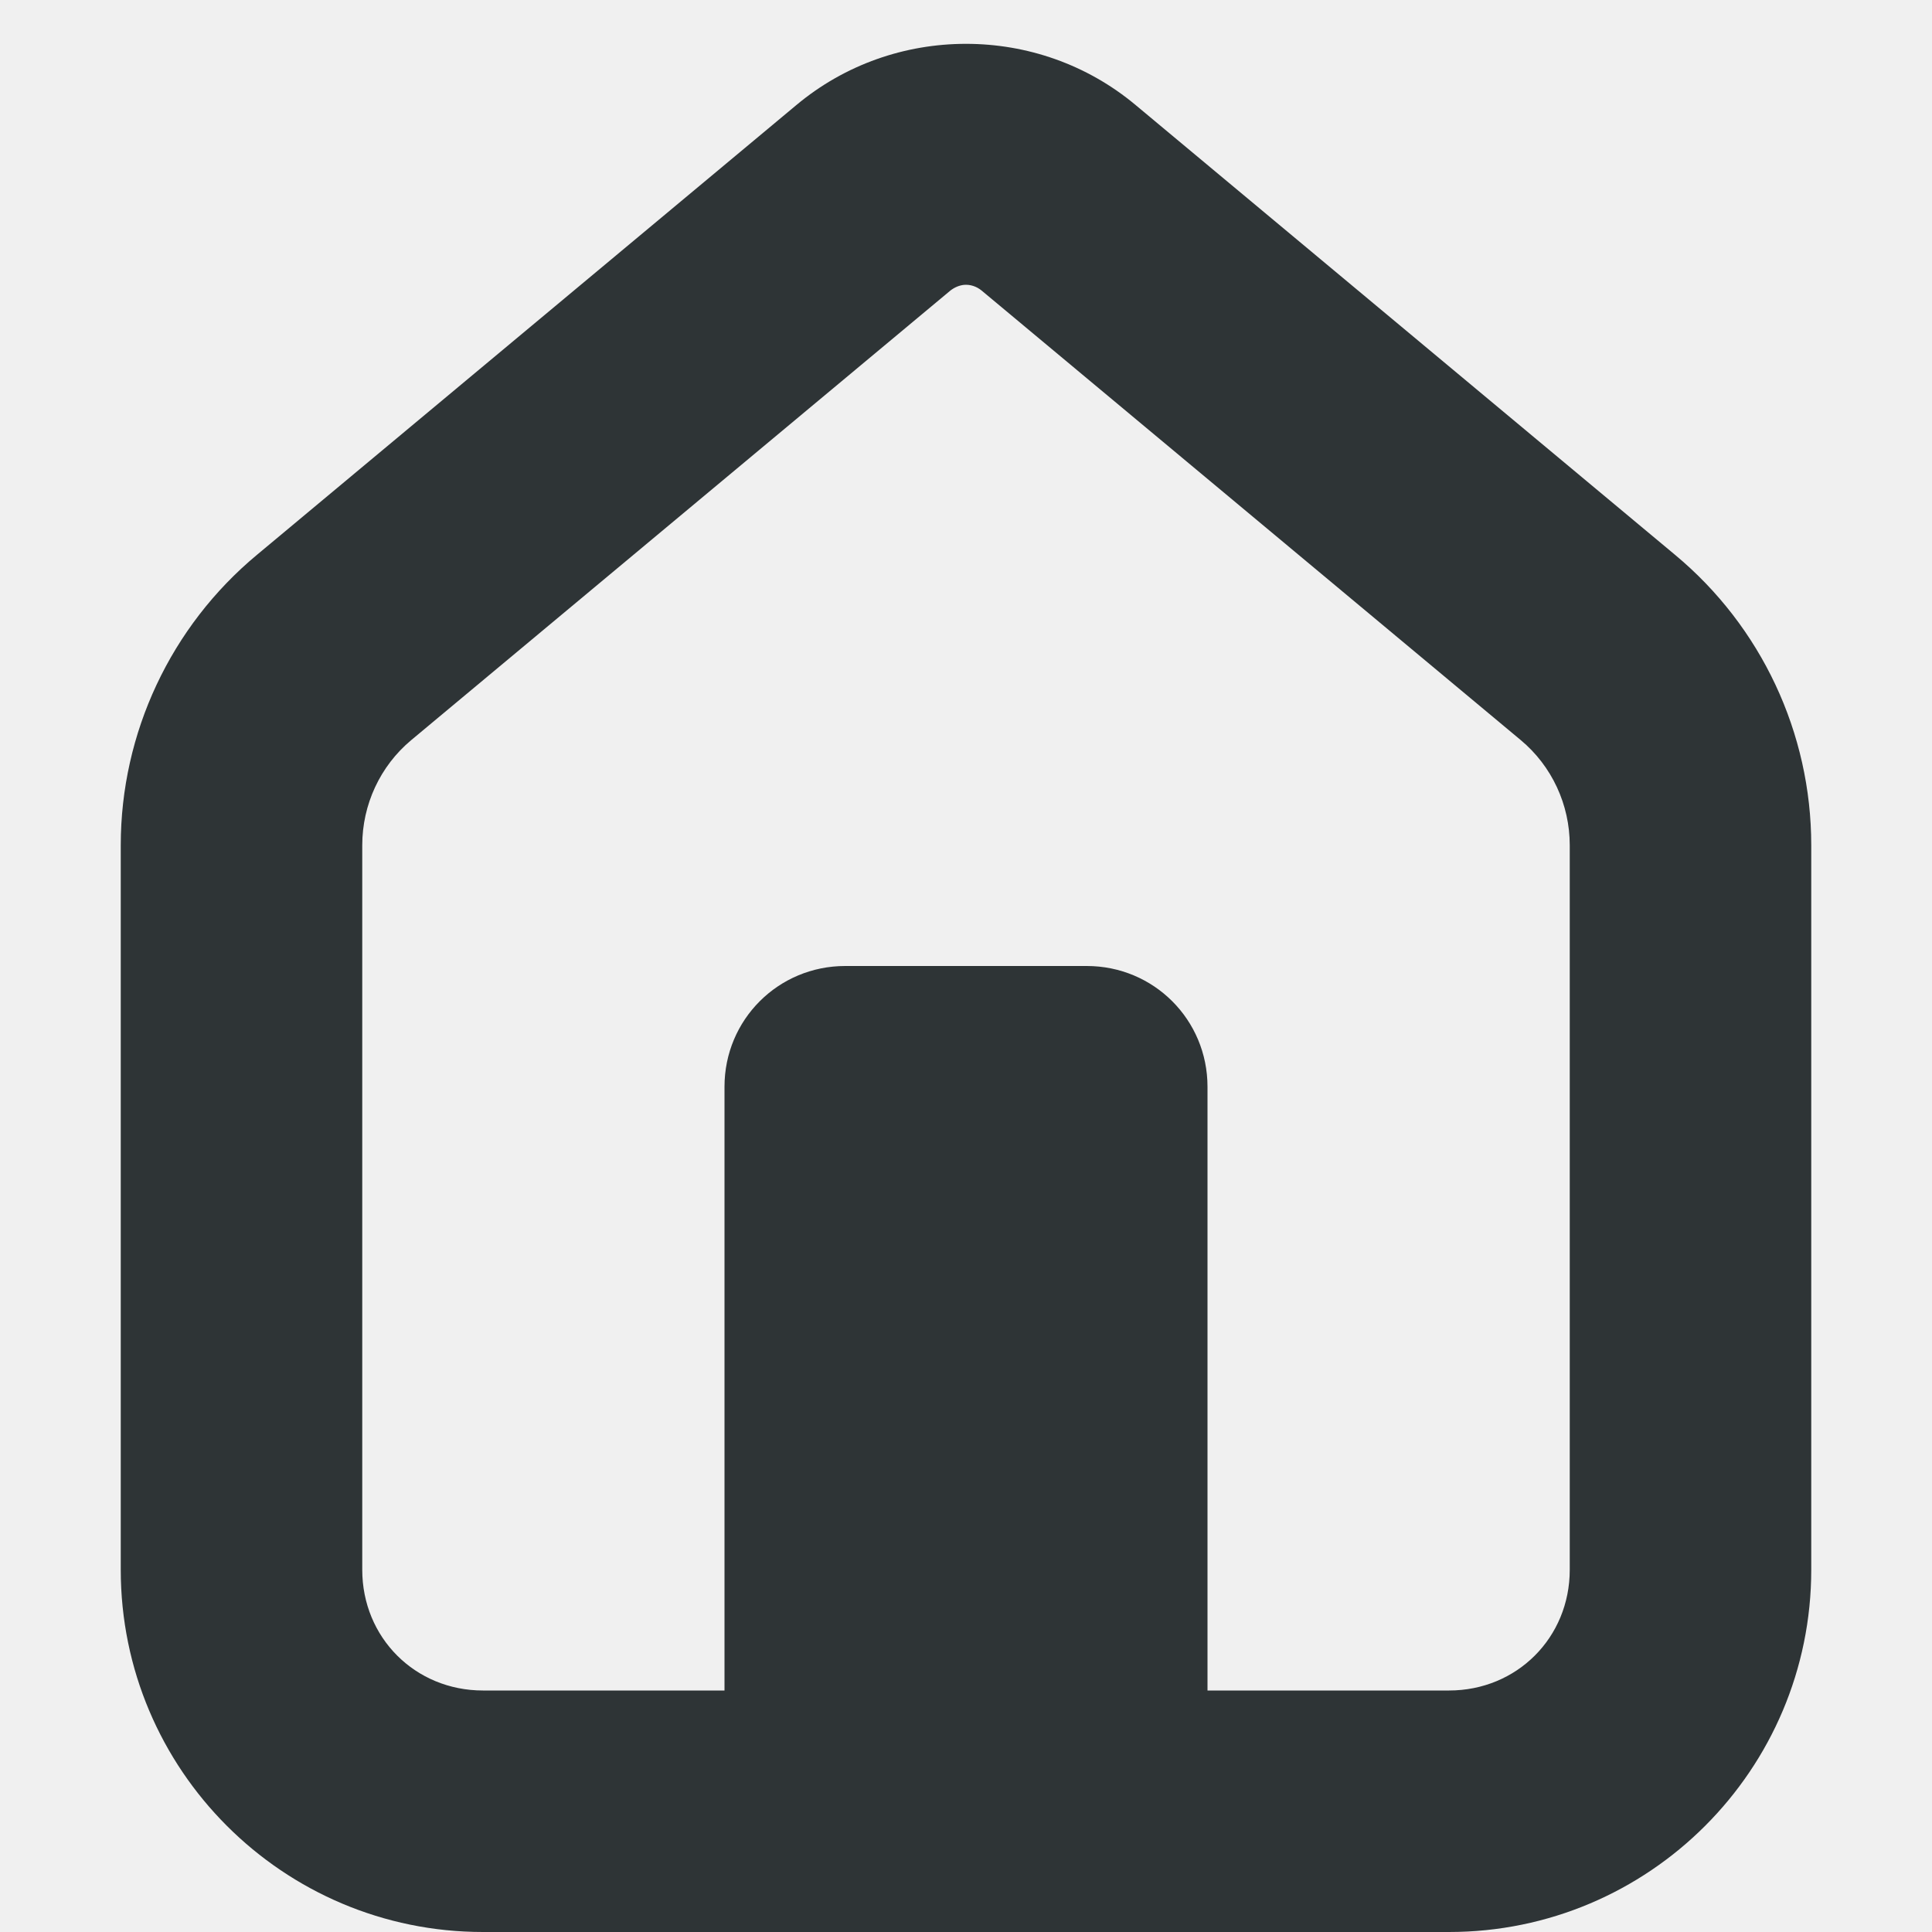
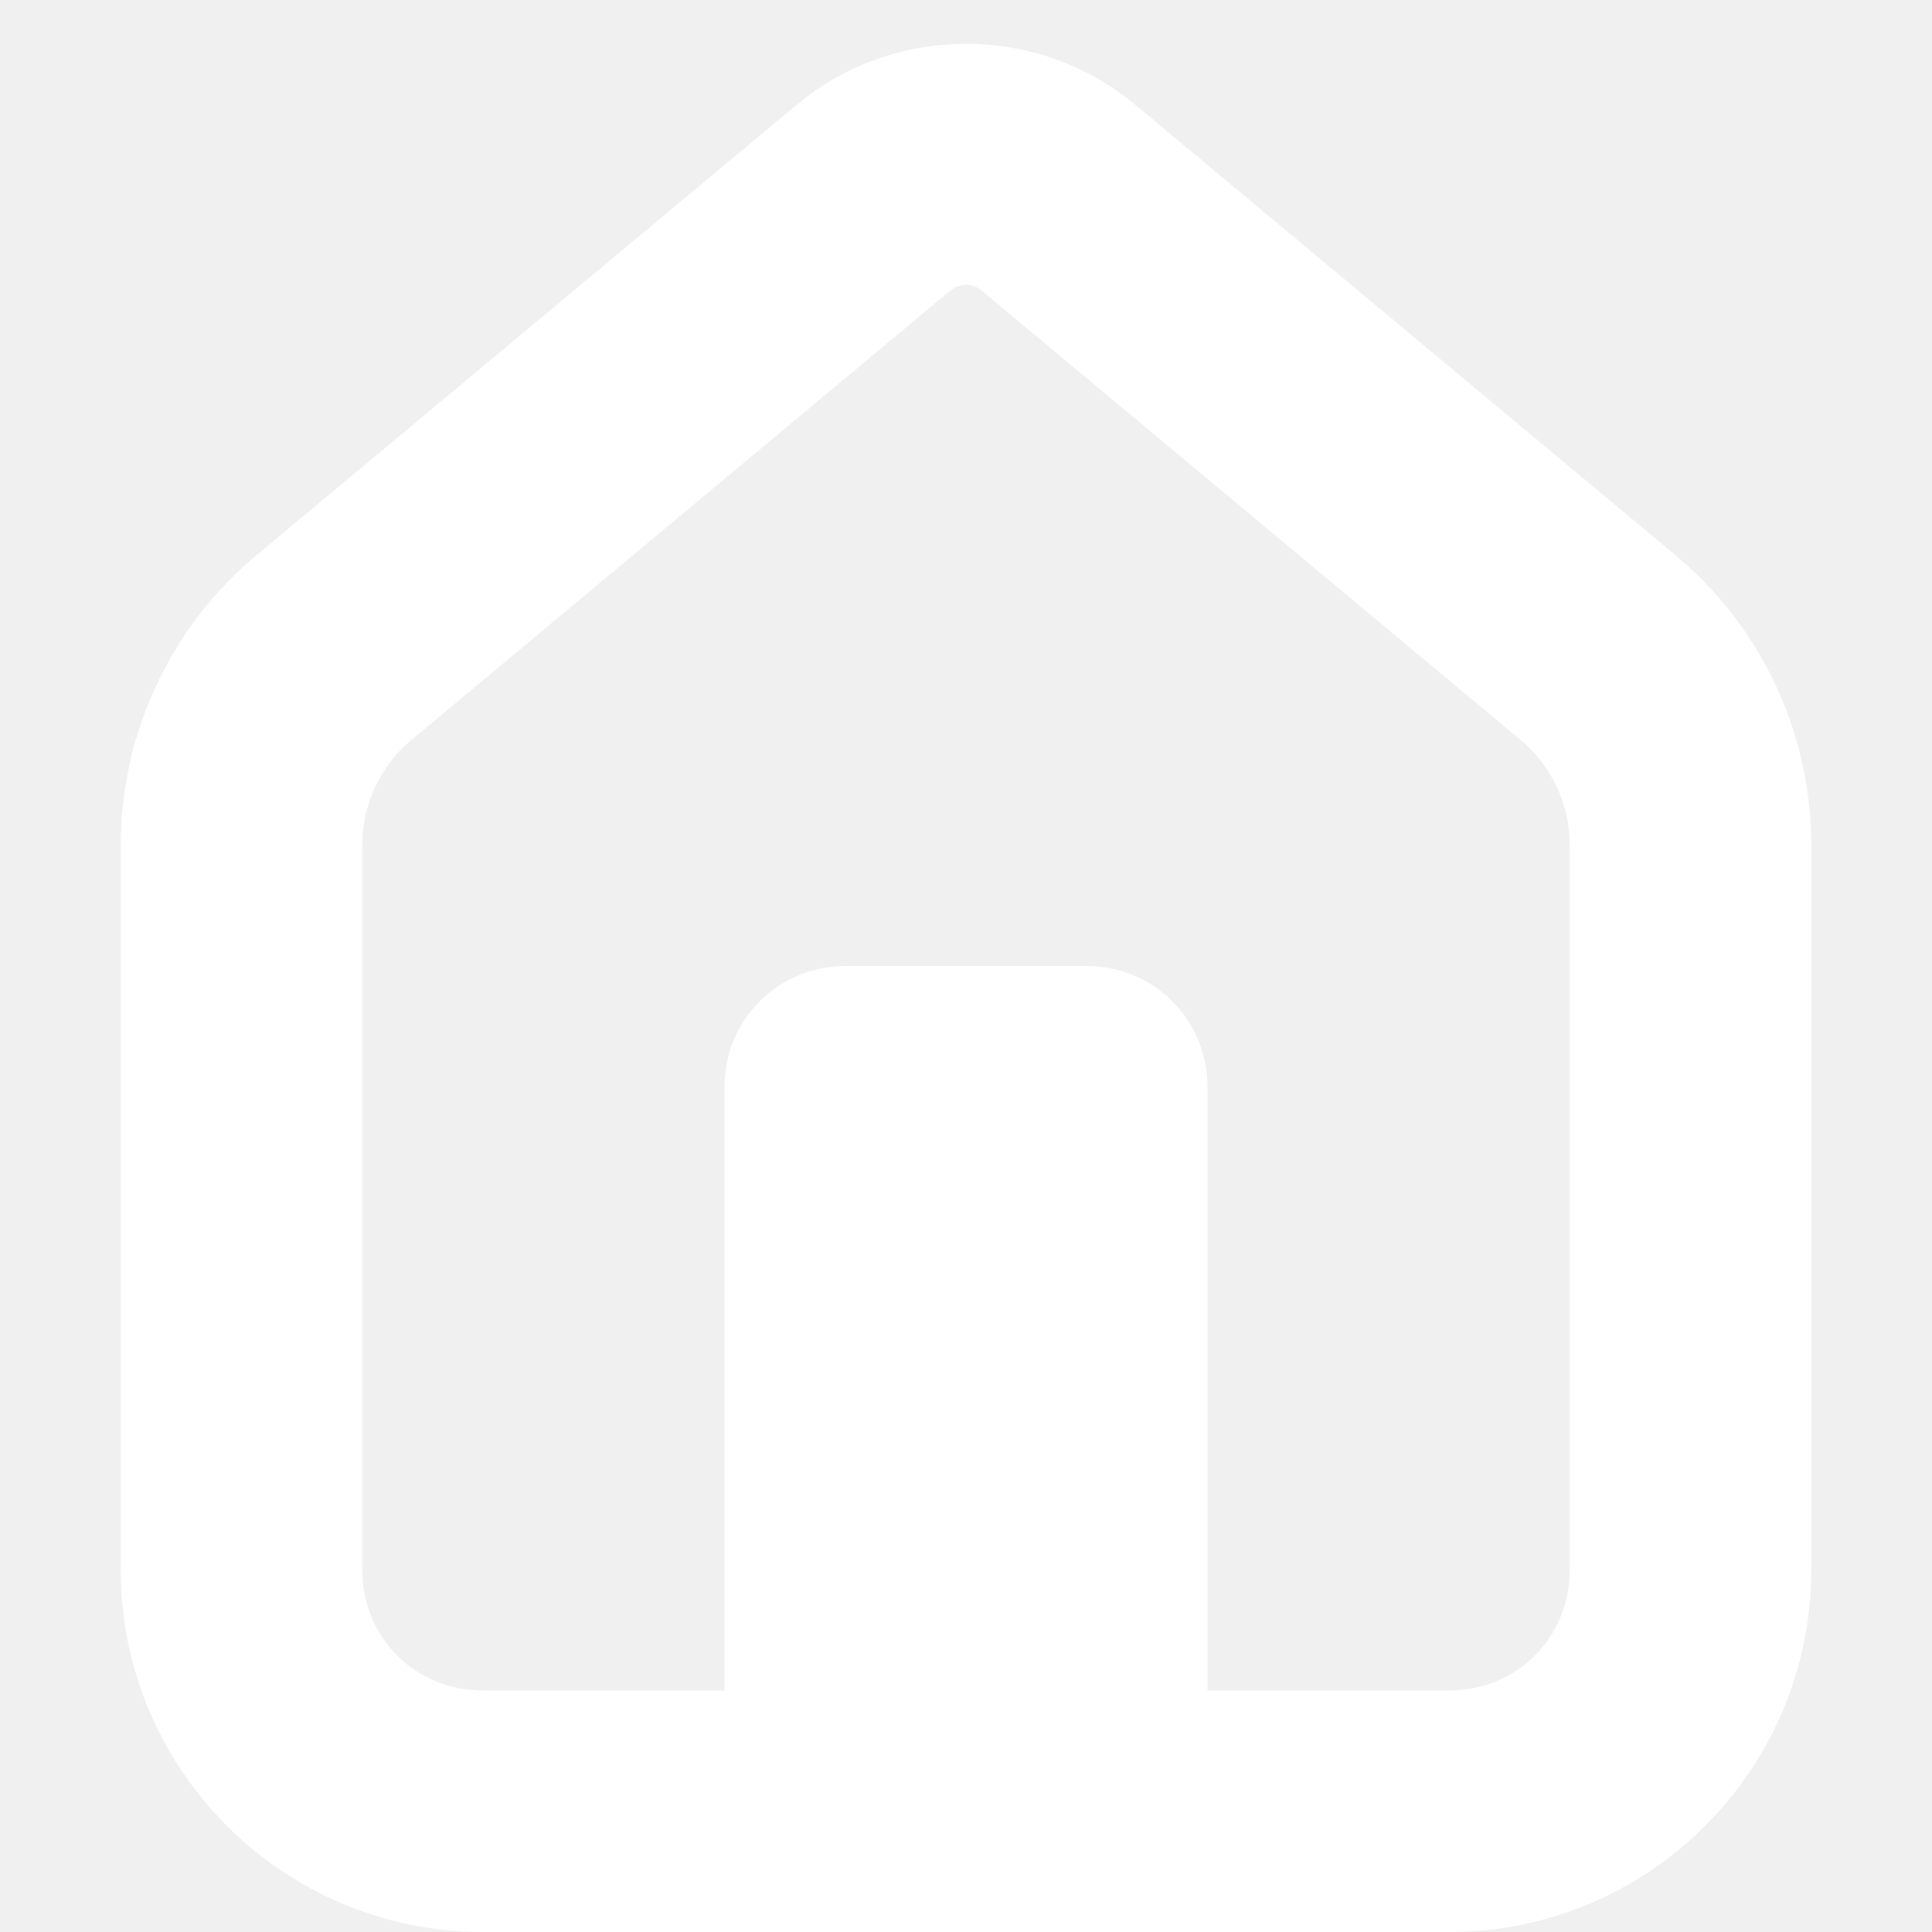
<svg xmlns="http://www.w3.org/2000/svg" height="16px" viewBox="0 0 16 16" width="16px">
-   <path d="m 8 0.363 c -0.5 0 -1 0.168 -1.406 0.508 l -4.465 3.723 c -0.715 0.594 -1.129 1.477 -1.129 2.406 v 6 c 0 1.656 1.344 3 3 3 h 8 c 1.656 0 3 -1.344 3 -3 v -6 c 0 -0.93 -0.414 -1.812 -1.129 -2.406 l -4.465 -3.723 c -0.406 -0.34 -0.906 -0.508 -1.406 -0.508 z m -0.016 1.996 c 0.051 -0.004 0.102 0.012 0.145 0.047 l 4.465 3.723 c 0.258 0.215 0.406 0.535 0.406 0.871 v 6 c 0 0.562 -0.438 1 -1 1 h -2 v -5 c 0 -0.555 -0.445 -1 -1 -1 h -2 c -0.555 0 -1 0.445 -1 1 v 5 h -2 c -0.562 0 -1 -0.438 -1 -1 v -6 c 0 -0.336 0.148 -0.656 0.406 -0.871 l 4.465 -3.723 c 0.035 -0.027 0.074 -0.043 0.113 -0.047 z m 0 0" fill="#2e3436" />
+   <path d="m 8 0.363 c -0.5 0 -1 0.168 -1.406 0.508 l -4.465 3.723 c -0.715 0.594 -1.129 1.477 -1.129 2.406 v 6 c 0 1.656 1.344 3 3 3 h 8 c 1.656 0 3 -1.344 3 -3 v -6 c 0 -0.93 -0.414 -1.812 -1.129 -2.406 l -4.465 -3.723 c -0.406 -0.34 -0.906 -0.508 -1.406 -0.508 z m -0.016 1.996 c 0.051 -0.004 0.102 0.012 0.145 0.047 l 4.465 3.723 c 0.258 0.215 0.406 0.535 0.406 0.871 v 6 c 0 0.562 -0.438 1 -1 1 h -2 v -5 c 0 -0.555 -0.445 -1 -1 -1 h -2 c -0.555 0 -1 0.445 -1 1 v 5 h -2 c -0.562 0 -1 -0.438 -1 -1 v -6 c 0 -0.336 0.148 -0.656 0.406 -0.871 l 4.465 -3.723 c 0.035 -0.027 0.074 -0.043 0.113 -0.047 z m 0 0" fill="#ffffff" />
</svg>
